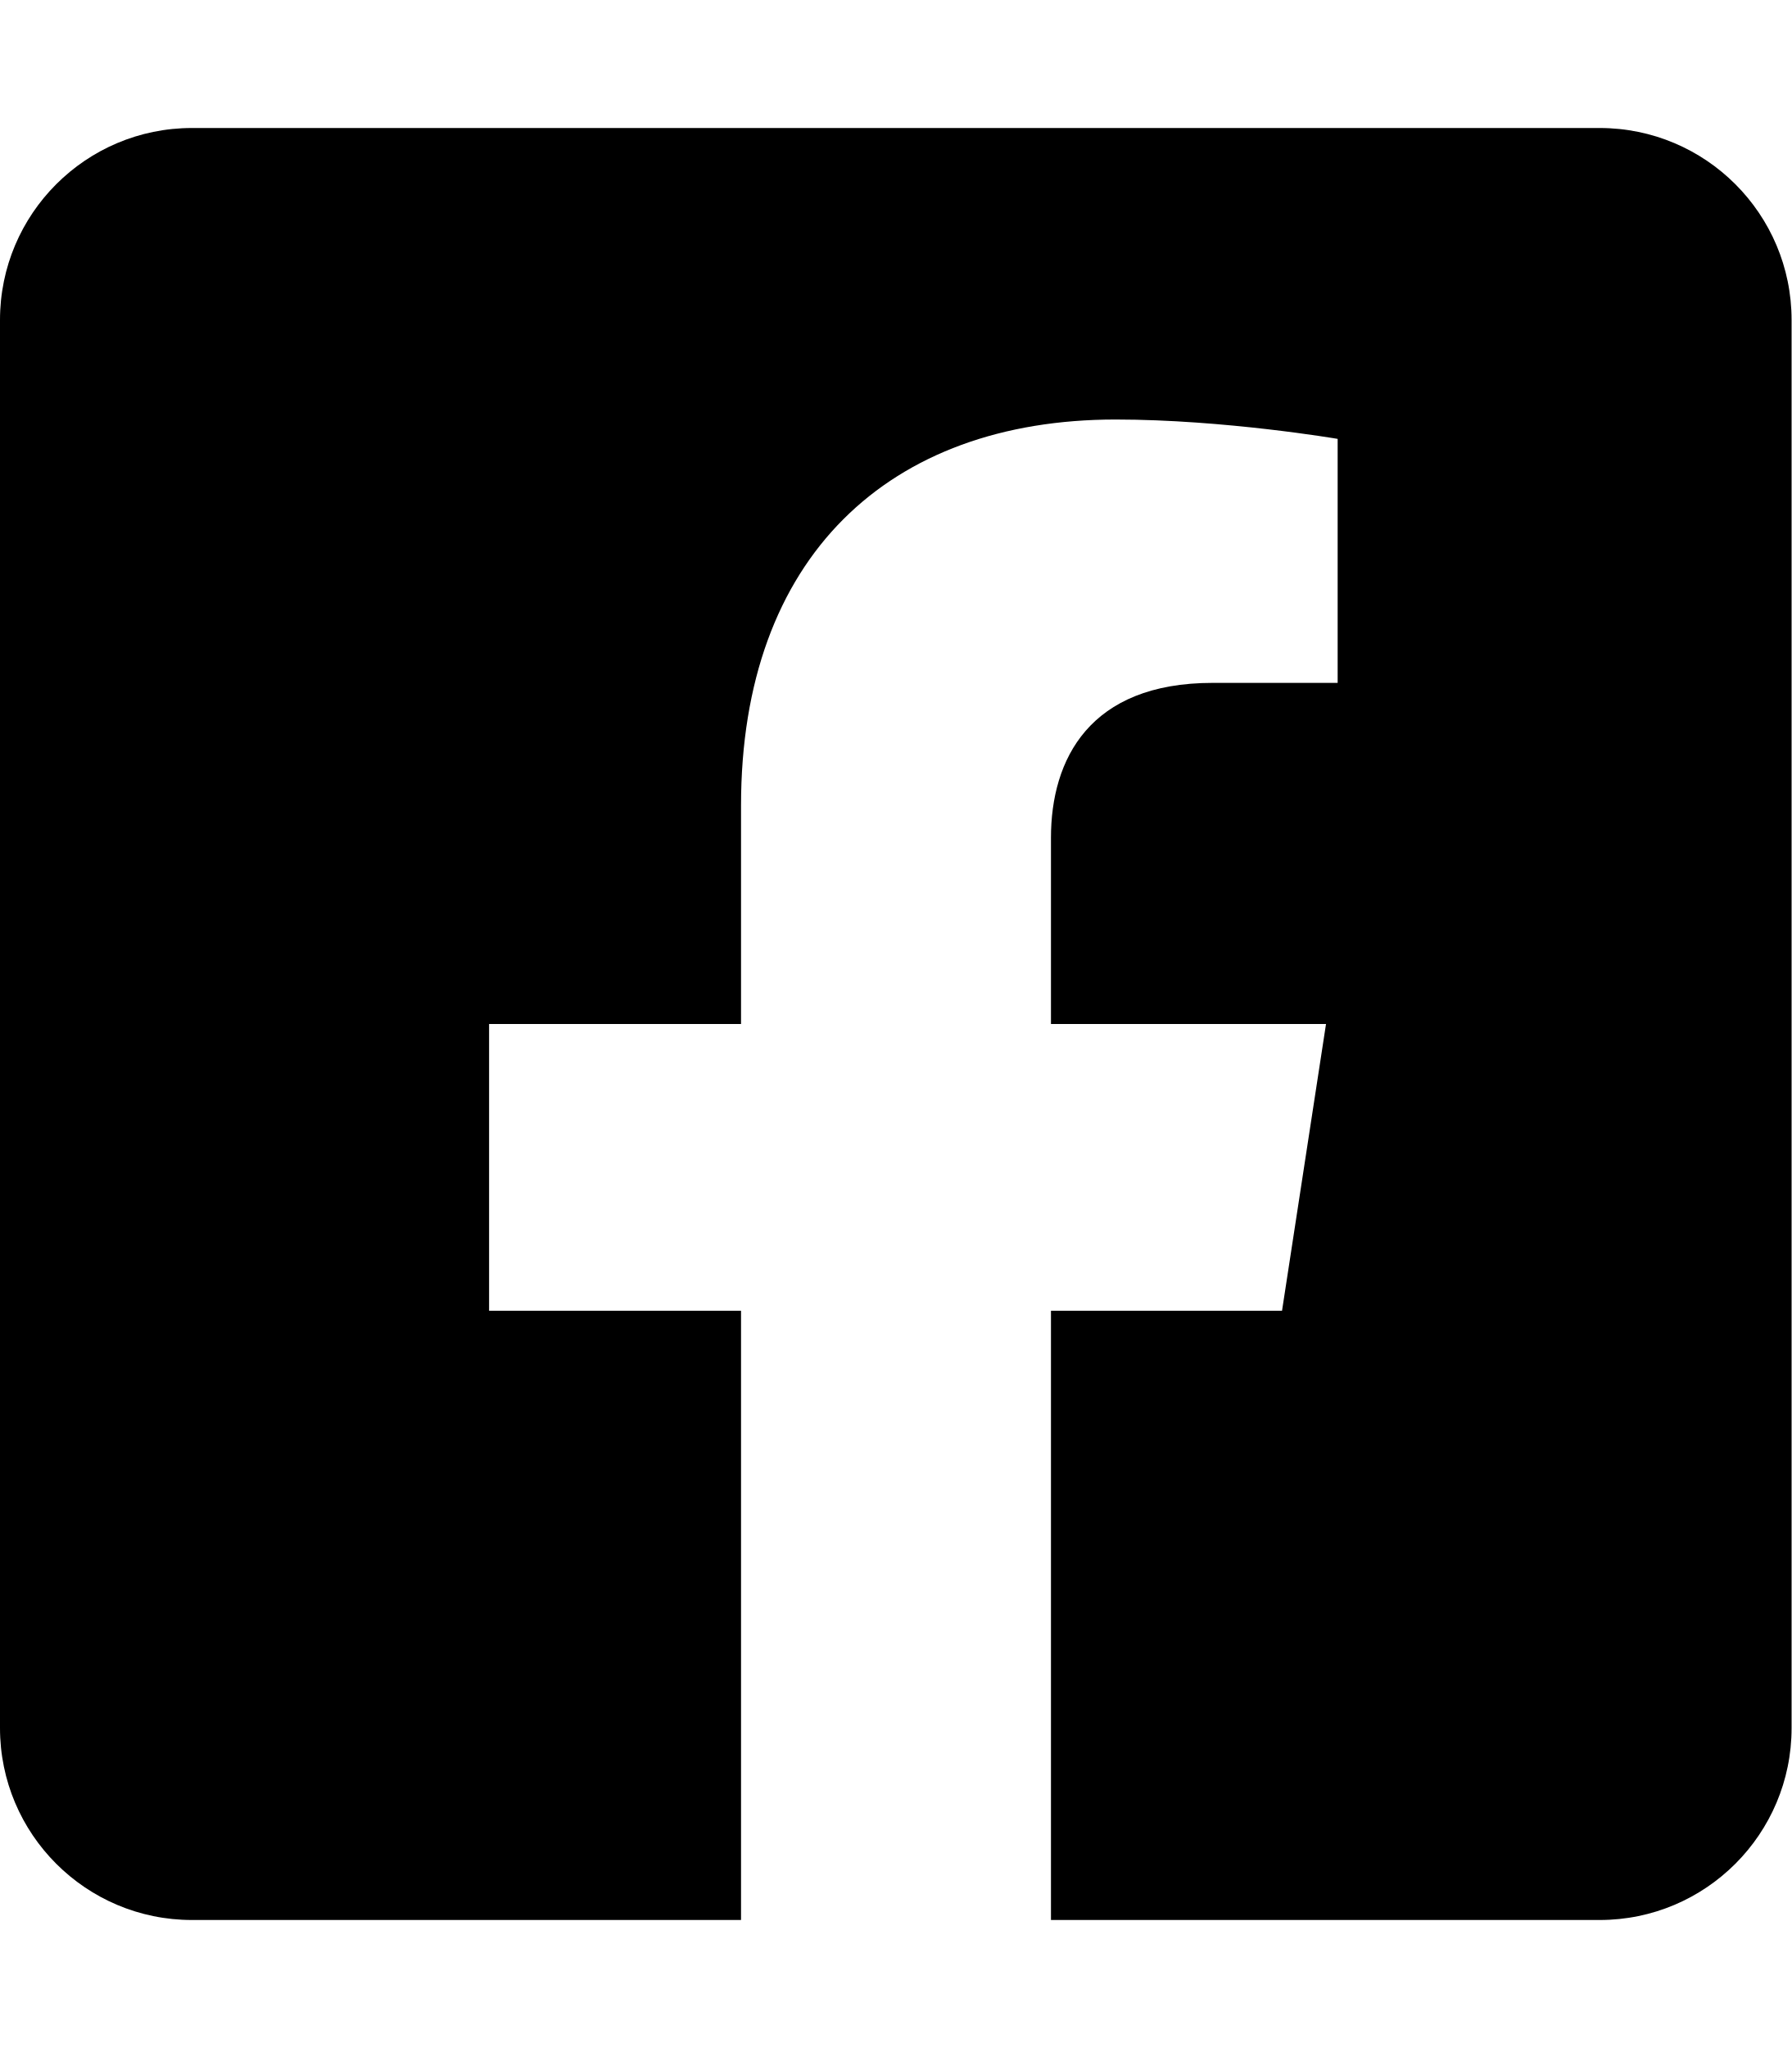
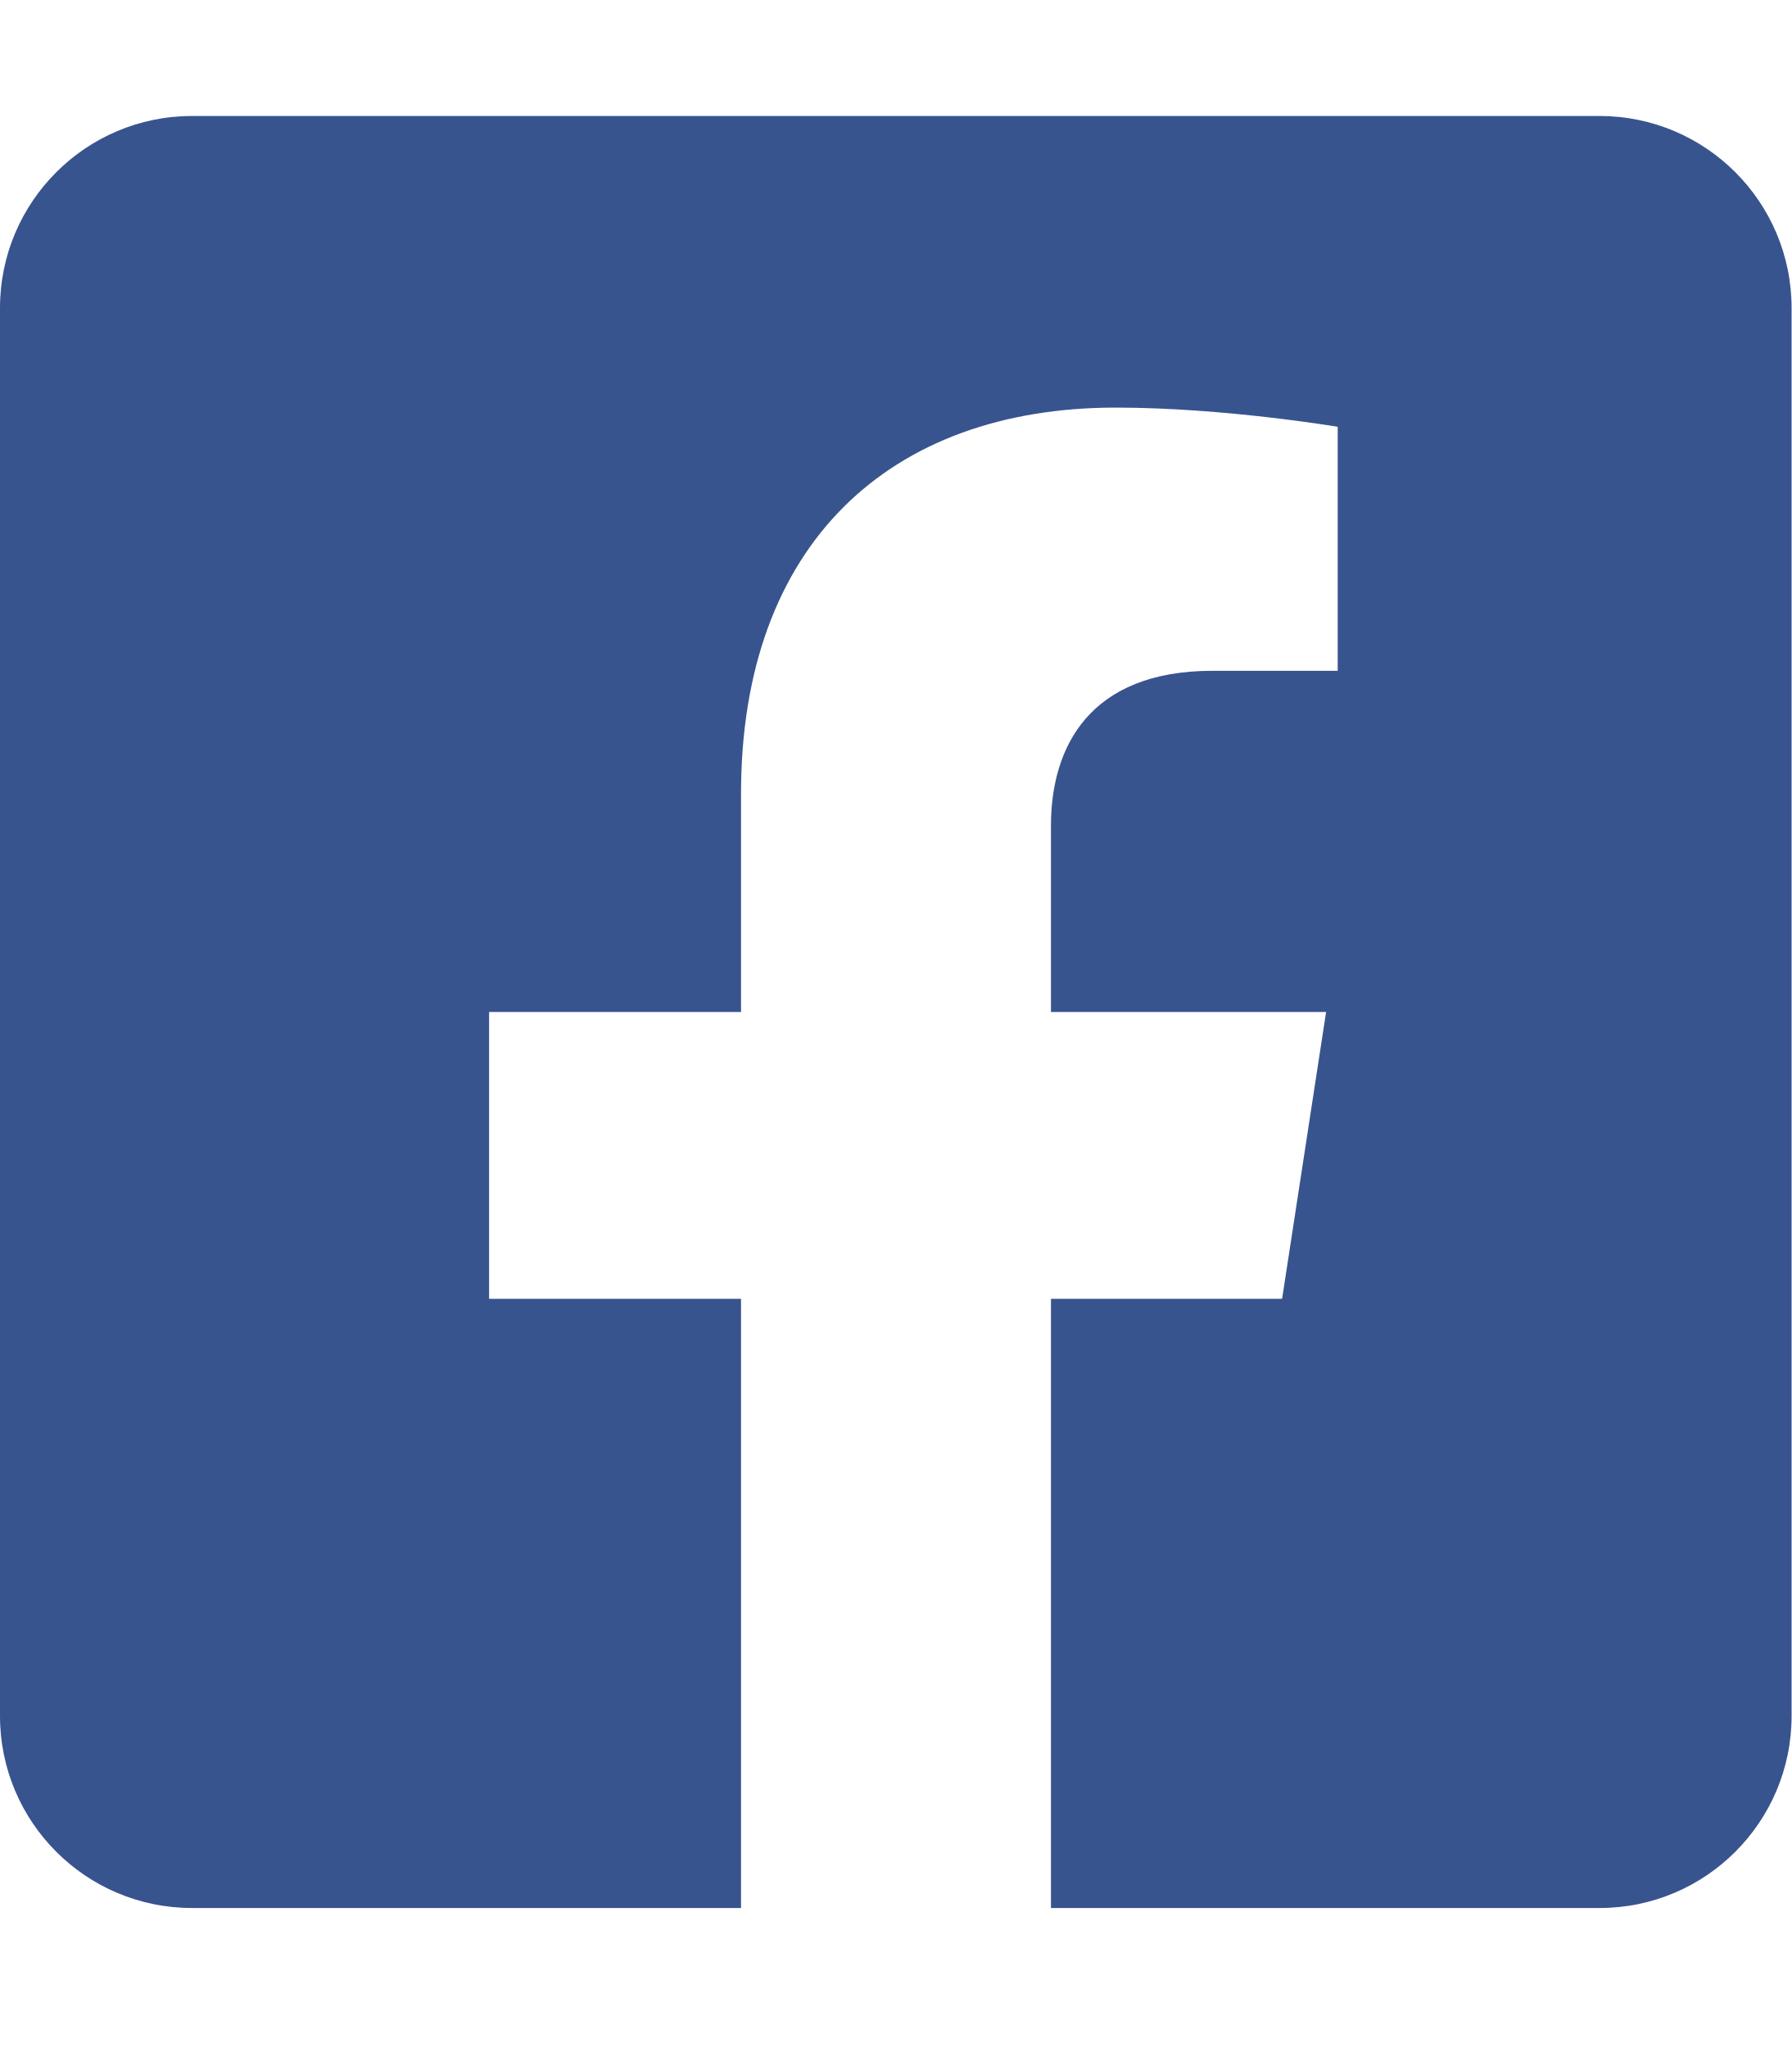
- <svg xmlns="http://www.w3.org/2000/svg" aria-hidden="true" focusable="false" data-prefix="fab" data-icon="facebook-square" class="svg-inline--fa fa-facebook-square" role="img" viewBox="0 0 448 512">
-   <path fill="currentColor" d="M400 32H48A48 48 0 0 0 0 80v352a48 48 0 0 0 48 48h137.3V327.7h-63V256h63v-54.64c0-62.15 37-96.48 93.67-96.48 27.14 0 55.52 4.84 55.52 4.84v61h-31.27c-30.81 0-40.42 19.12-40.42 38.73V256h68.78l-11 71.69h-57.78V480H400a48 48 0 0 0 48-48V80a48 48 0 0 0 -48-48z" />
+ <svg xmlns="http://www.w3.org/2000/svg" version="1.1" id="Layer_1" focusable="false" x="0px" y="0px" viewBox="0 0 448 512" style="enable-background:new 0 0 448 512;" xml:space="preserve">
+   <style type="text/css">
+ 	.st0{fill:#38548F;}
+ </style>
+   <path class="st0" d="M400,29H48c-26.5,0-48,21.5-48,48v352c0,26.5,21.5,48,48,48h137.3V324.7h-63V253h63v-54.6  c0-62.2,37-96.5,93.7-96.5c27.1,0,55.5,4.8,55.5,4.8v61h-31.3c-30.8,0-40.4,19.1-40.4,38.7V253h68.8l-11,71.7h-57.8V477H400  c26.5,0,48-21.5,48-48V77C448,50.5,426.5,29,400,29z" />
</svg>
